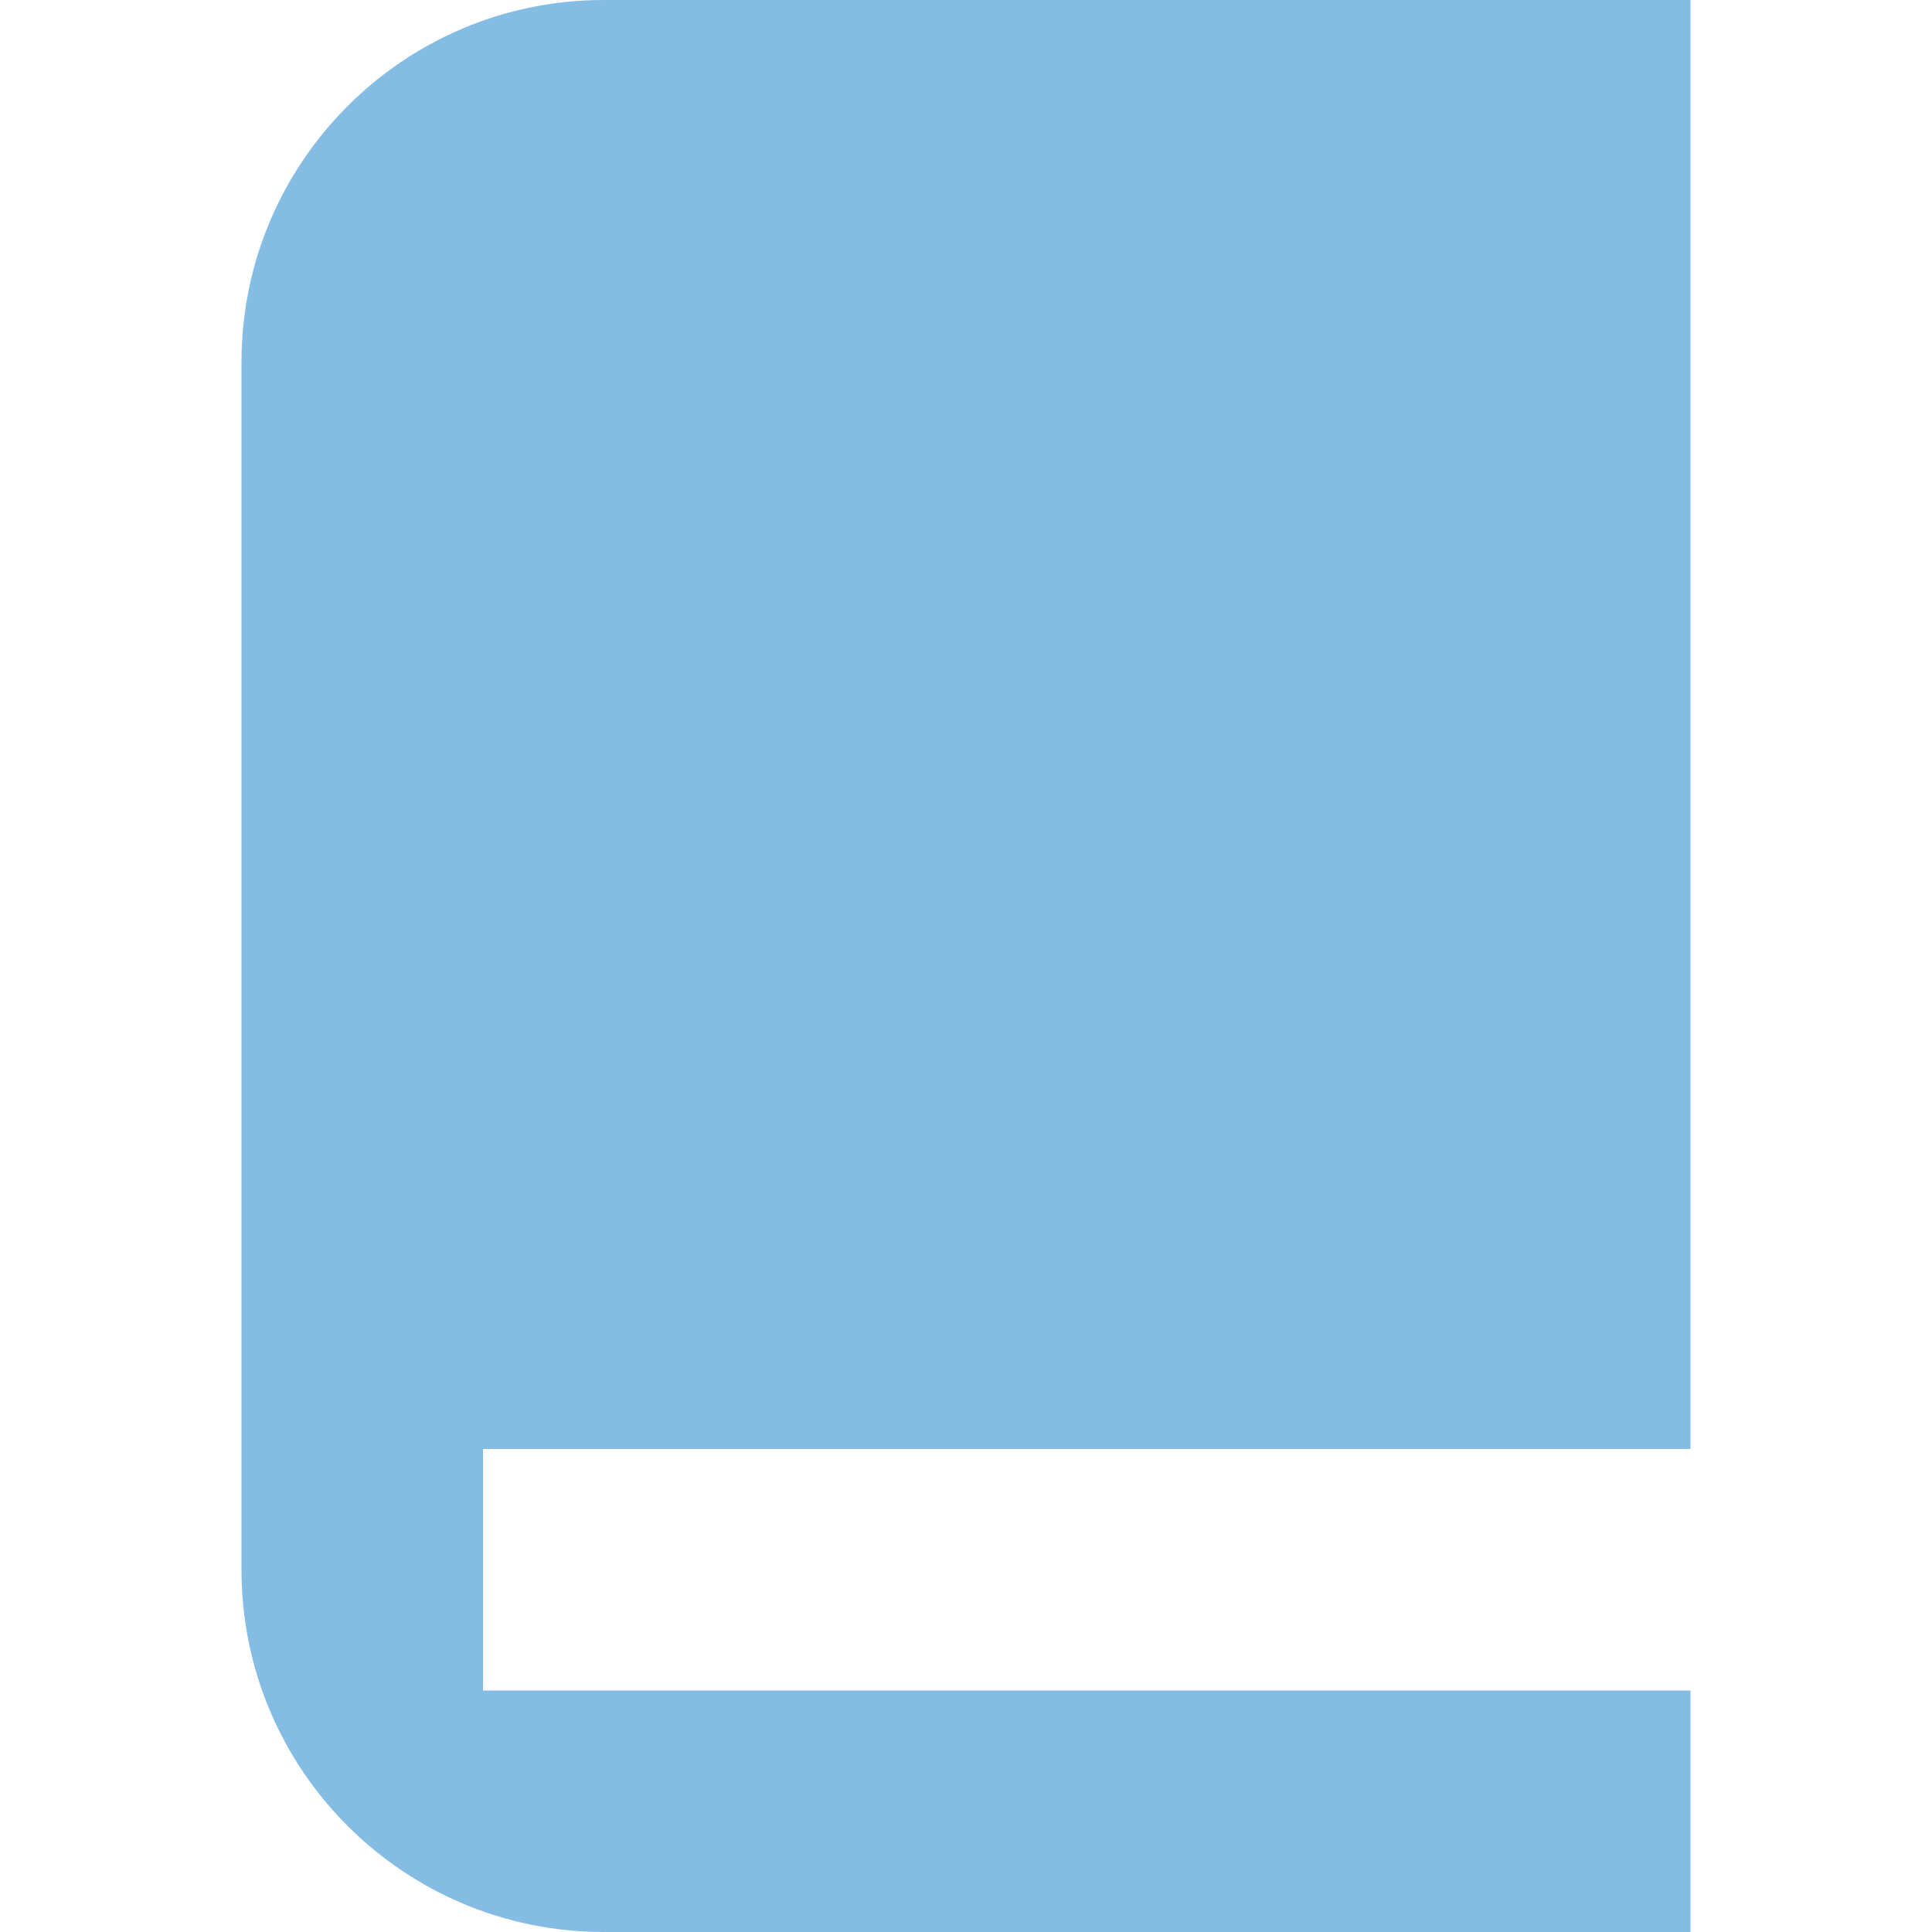
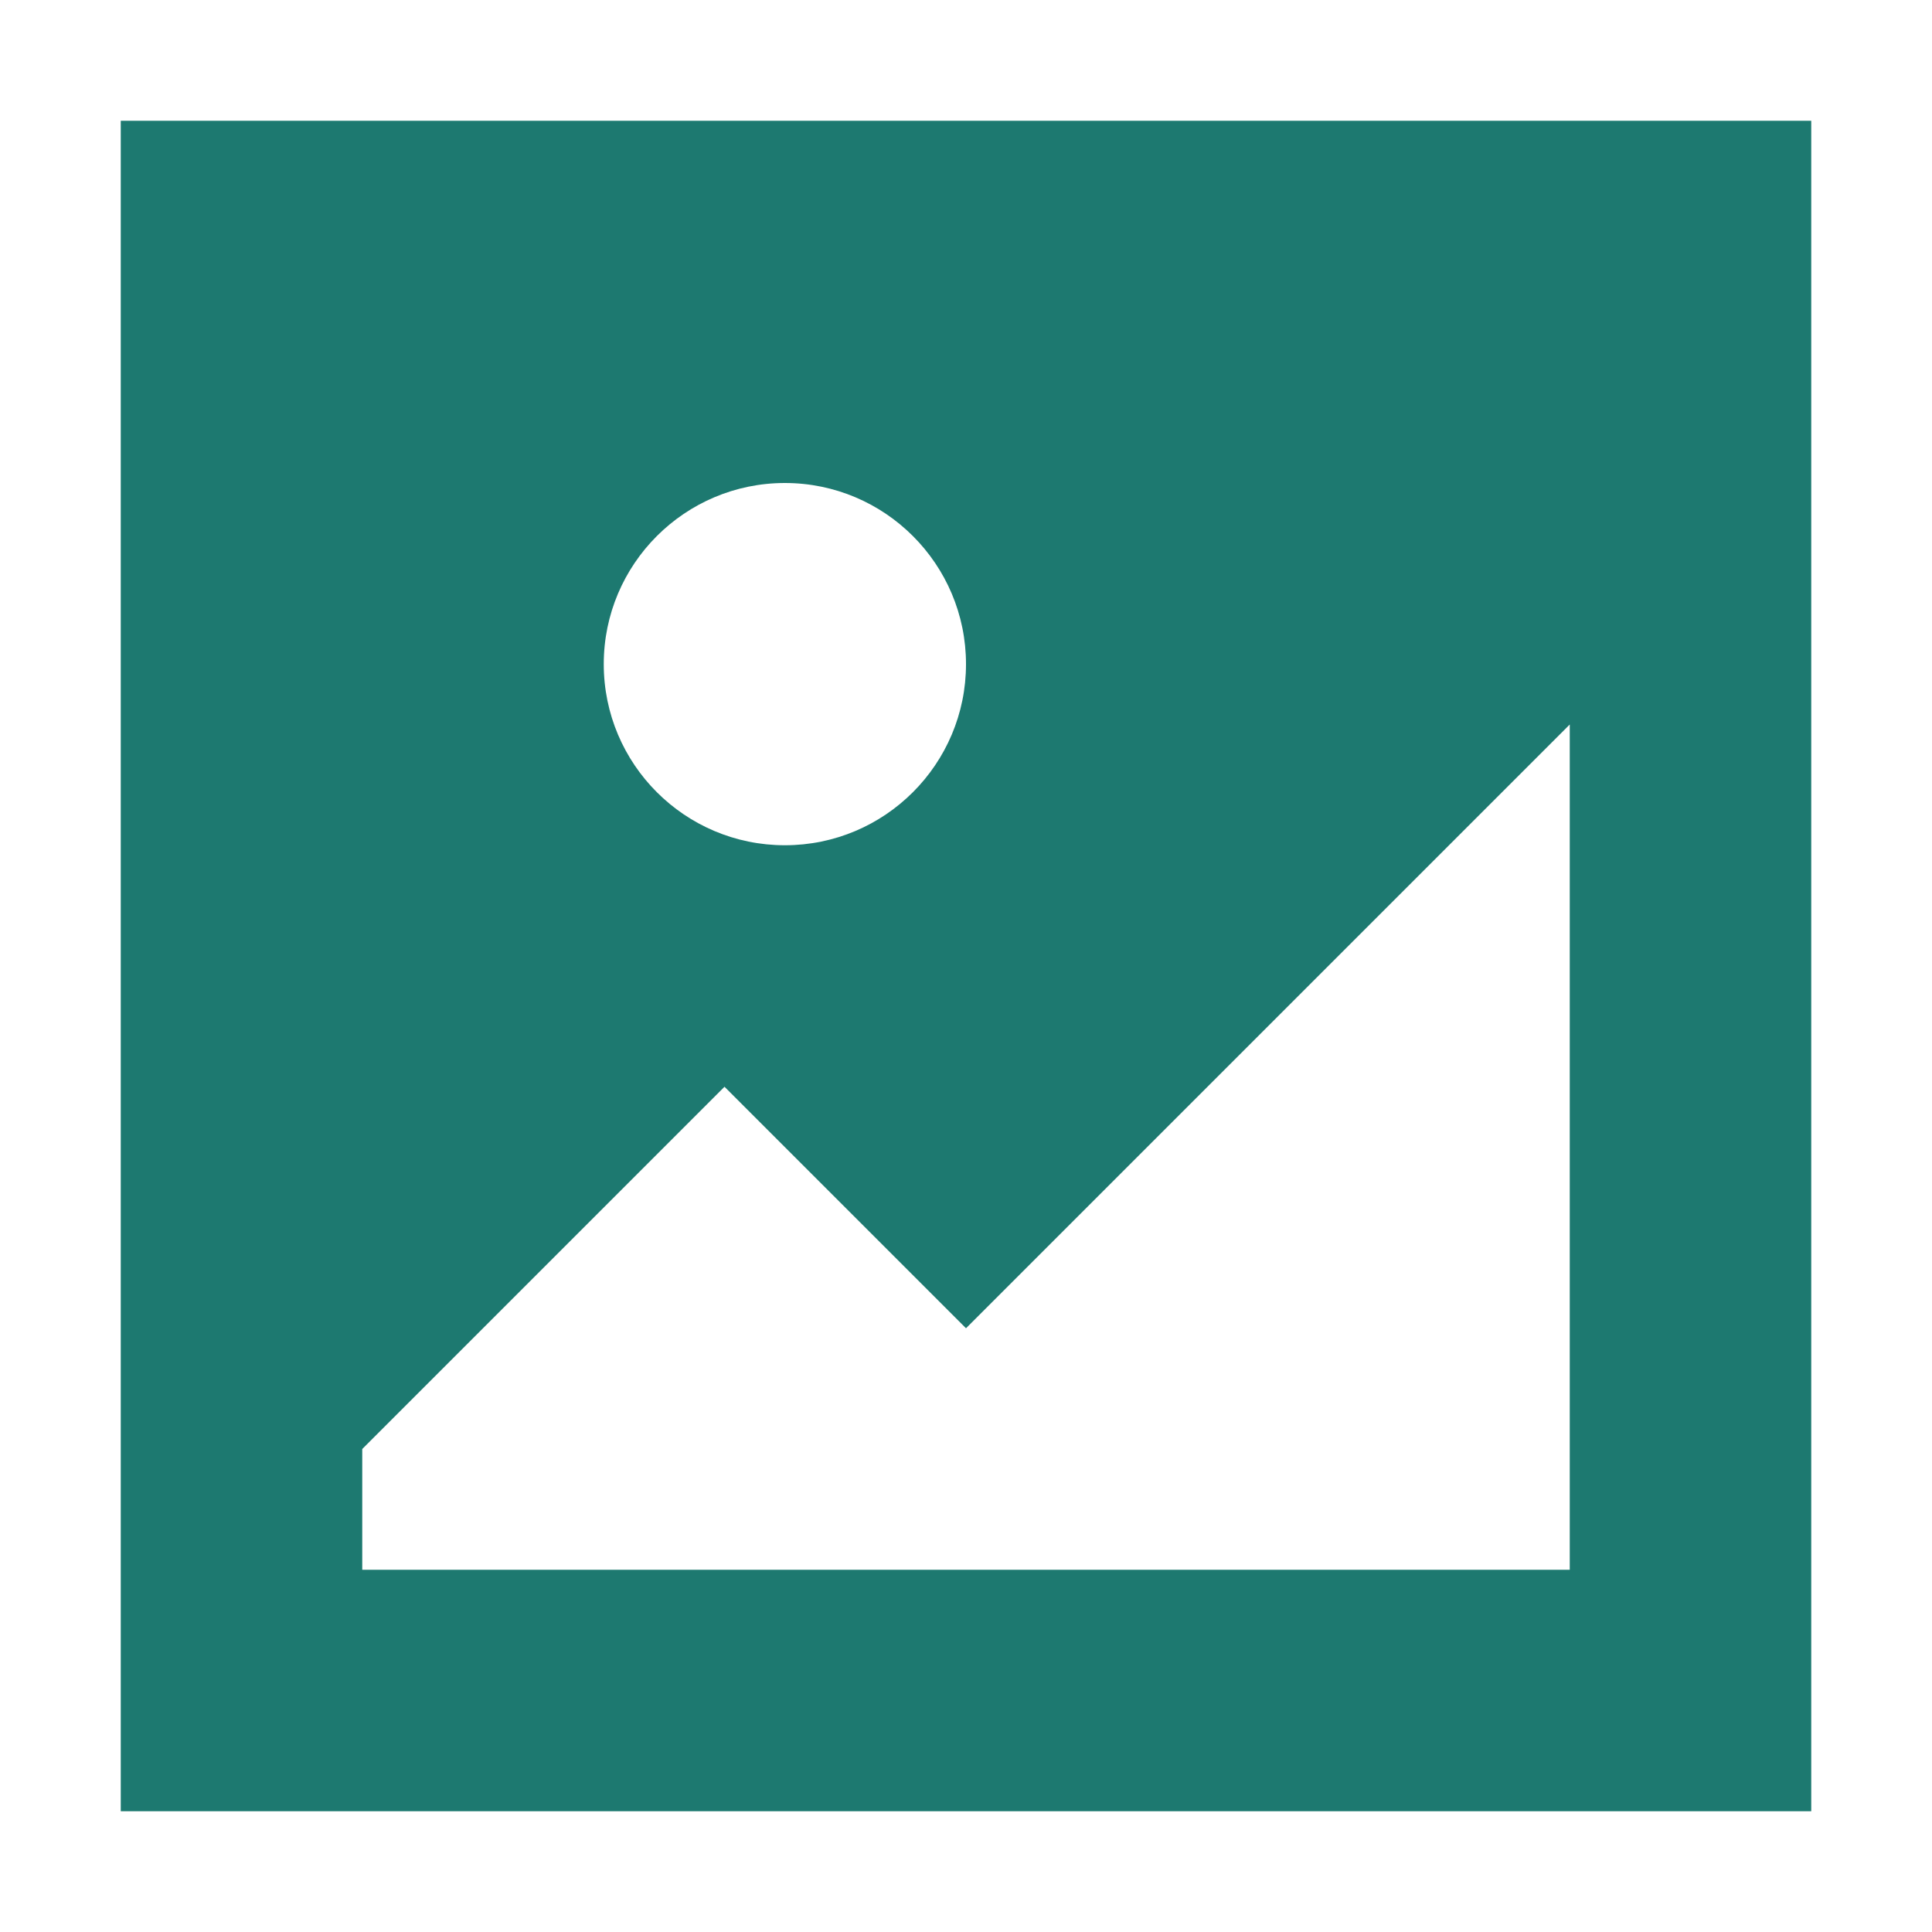
- <svg xmlns="http://www.w3.org/2000/svg" viewBox="0 0 16 16" fill="none">
+ <svg xmlns="http://www.w3.org/2000/svg" width="800px" height="800px" viewBox="0 0 16 16" fill="none">
  <g id="SVGRepo_bgCarrier" stroke-width="0" />
  <g id="SVGRepo_tracerCarrier" stroke-linecap="round" stroke-linejoin="round" />
  <g id="SVGRepo_iconCarrier">
-     <path d="M5 0C3.343 0 2 1.343 2 3V13C2 14.657 3.343 16 5 16H14V14H4V12H14V0H5Z" fill="#84bce4" />
+     <path fill-rule="evenodd" clip-rule="evenodd" d="M1 1H15V15H1V1ZM6 9L8 11L13 6V13H3V12L6 9ZM6.5 7C7.328 7 8 6.328 8 5.5C8 4.672 7.328 4 6.5 4C5.672 4 5 4.672 5 5.5C5 6.328 5.672 7 6.5 7Z" fill="#1d7970" />
  </g>
</svg>
